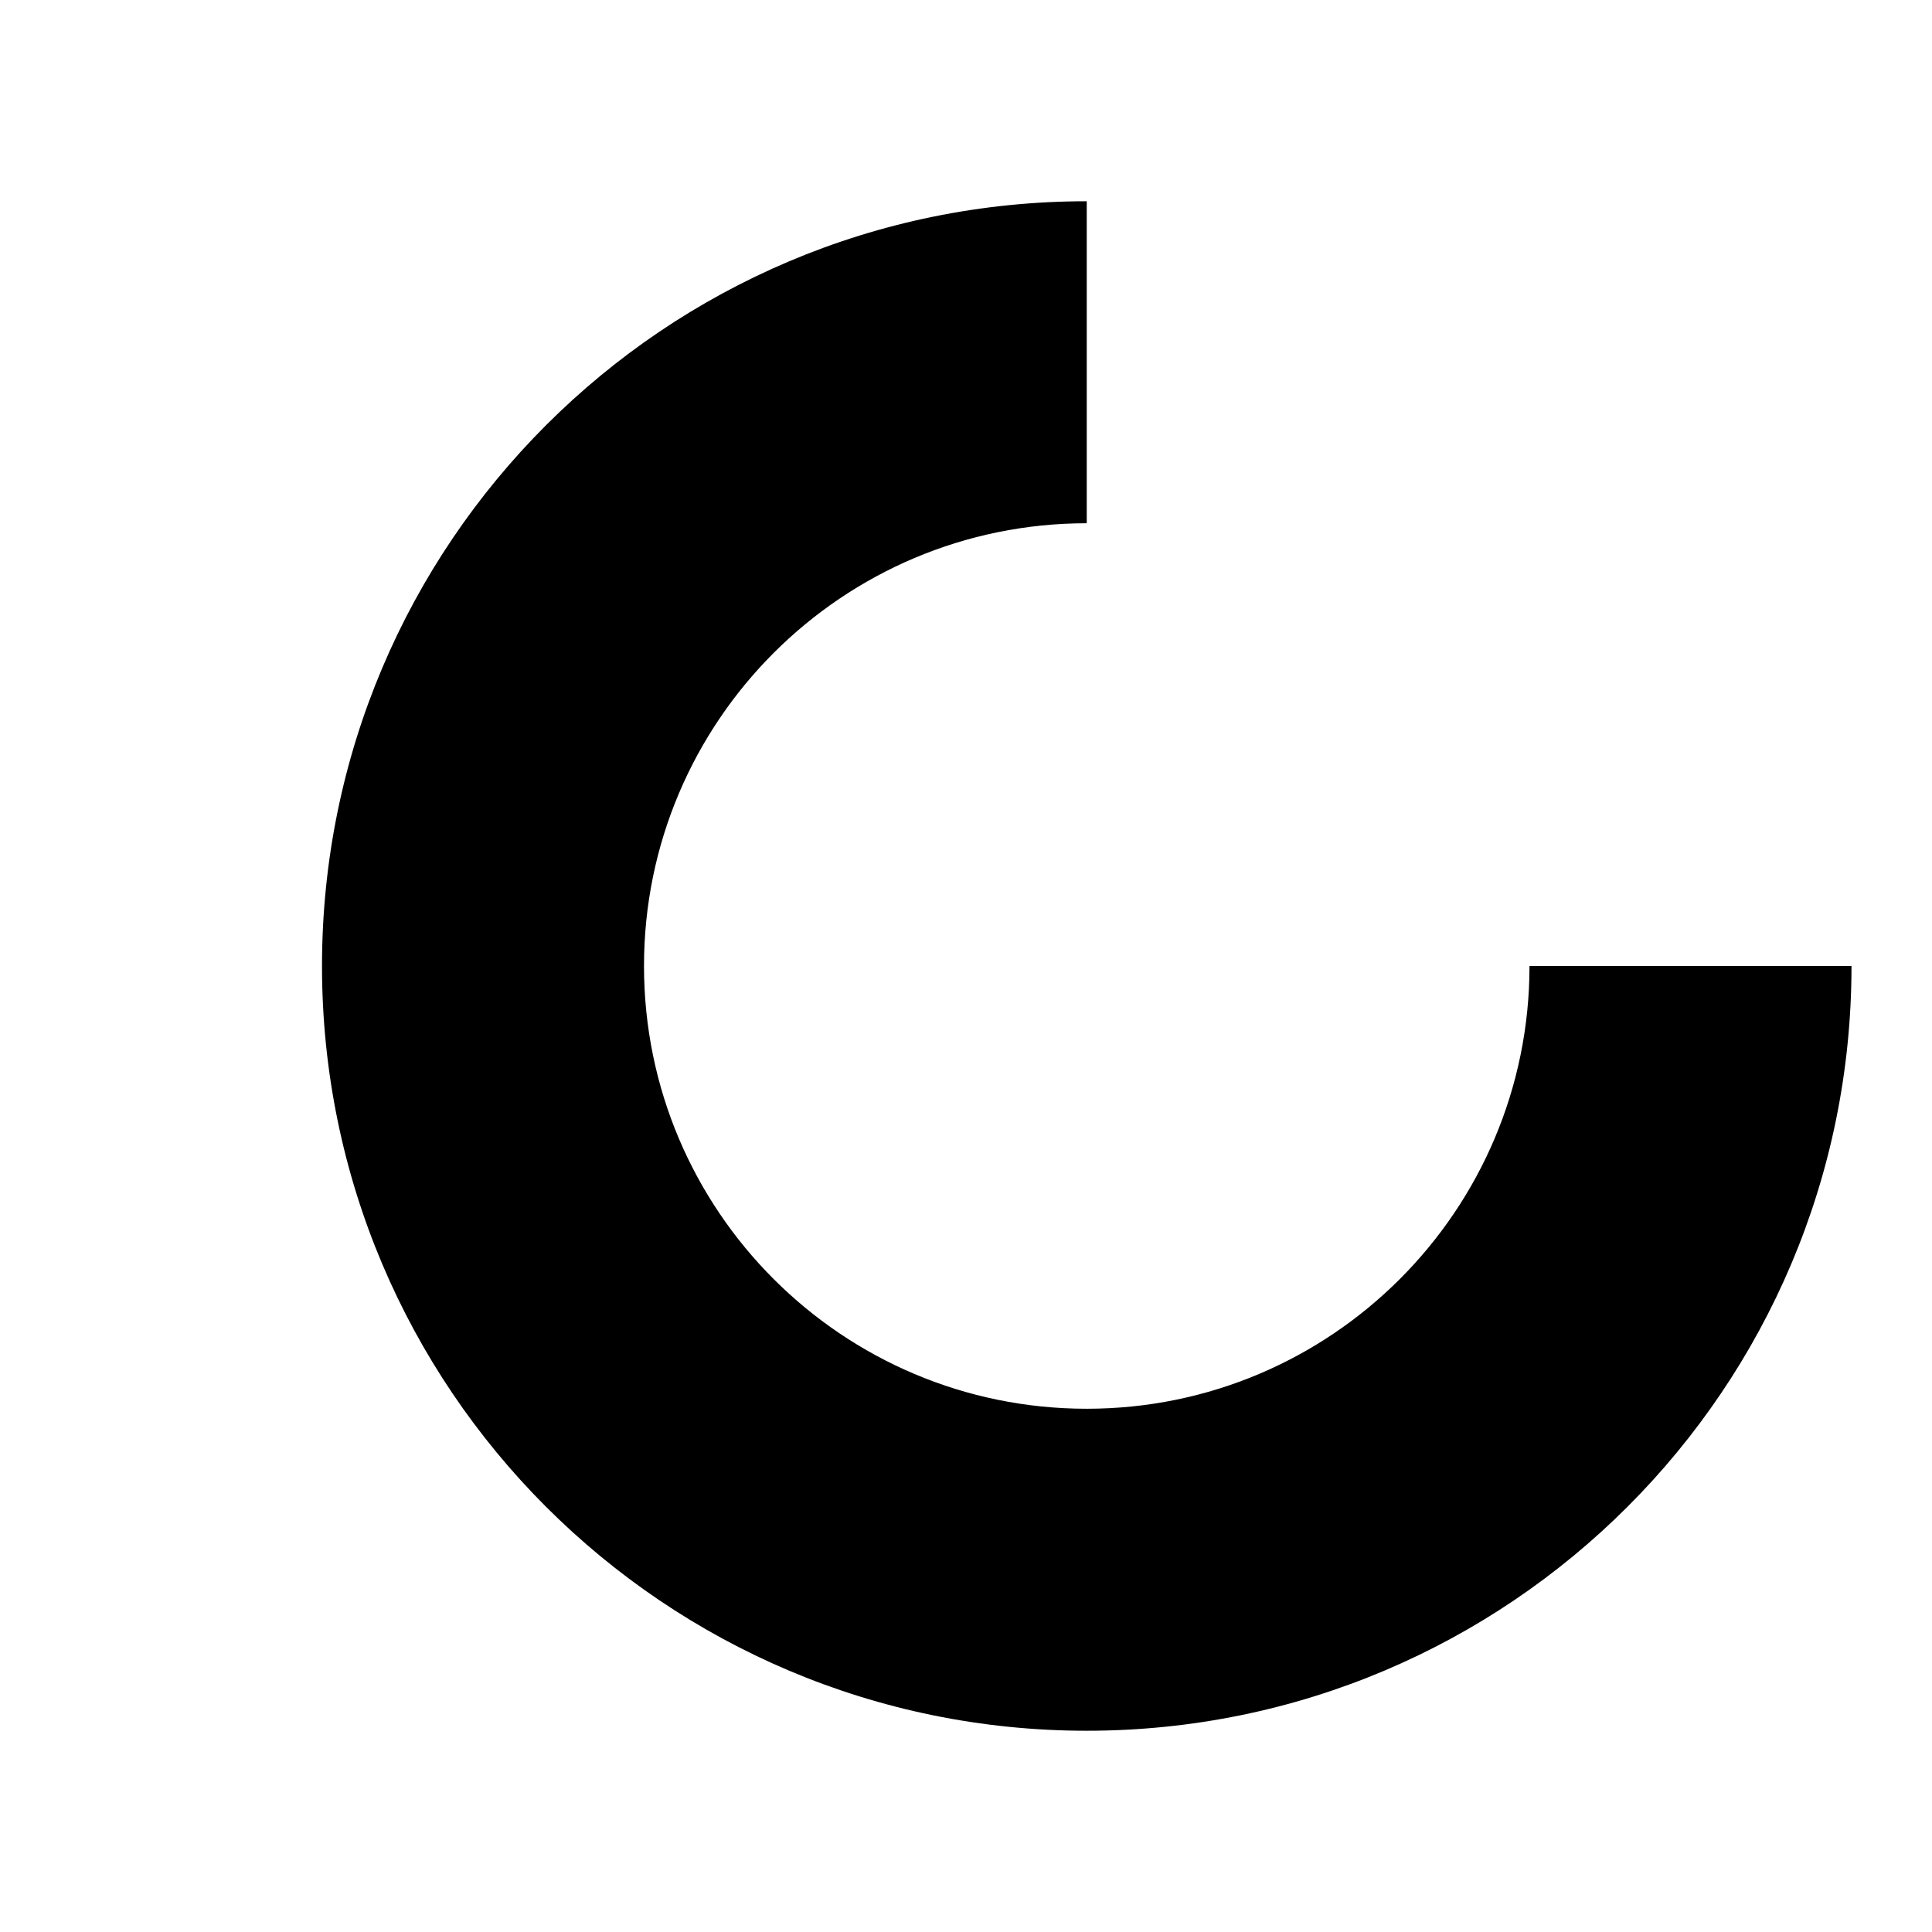
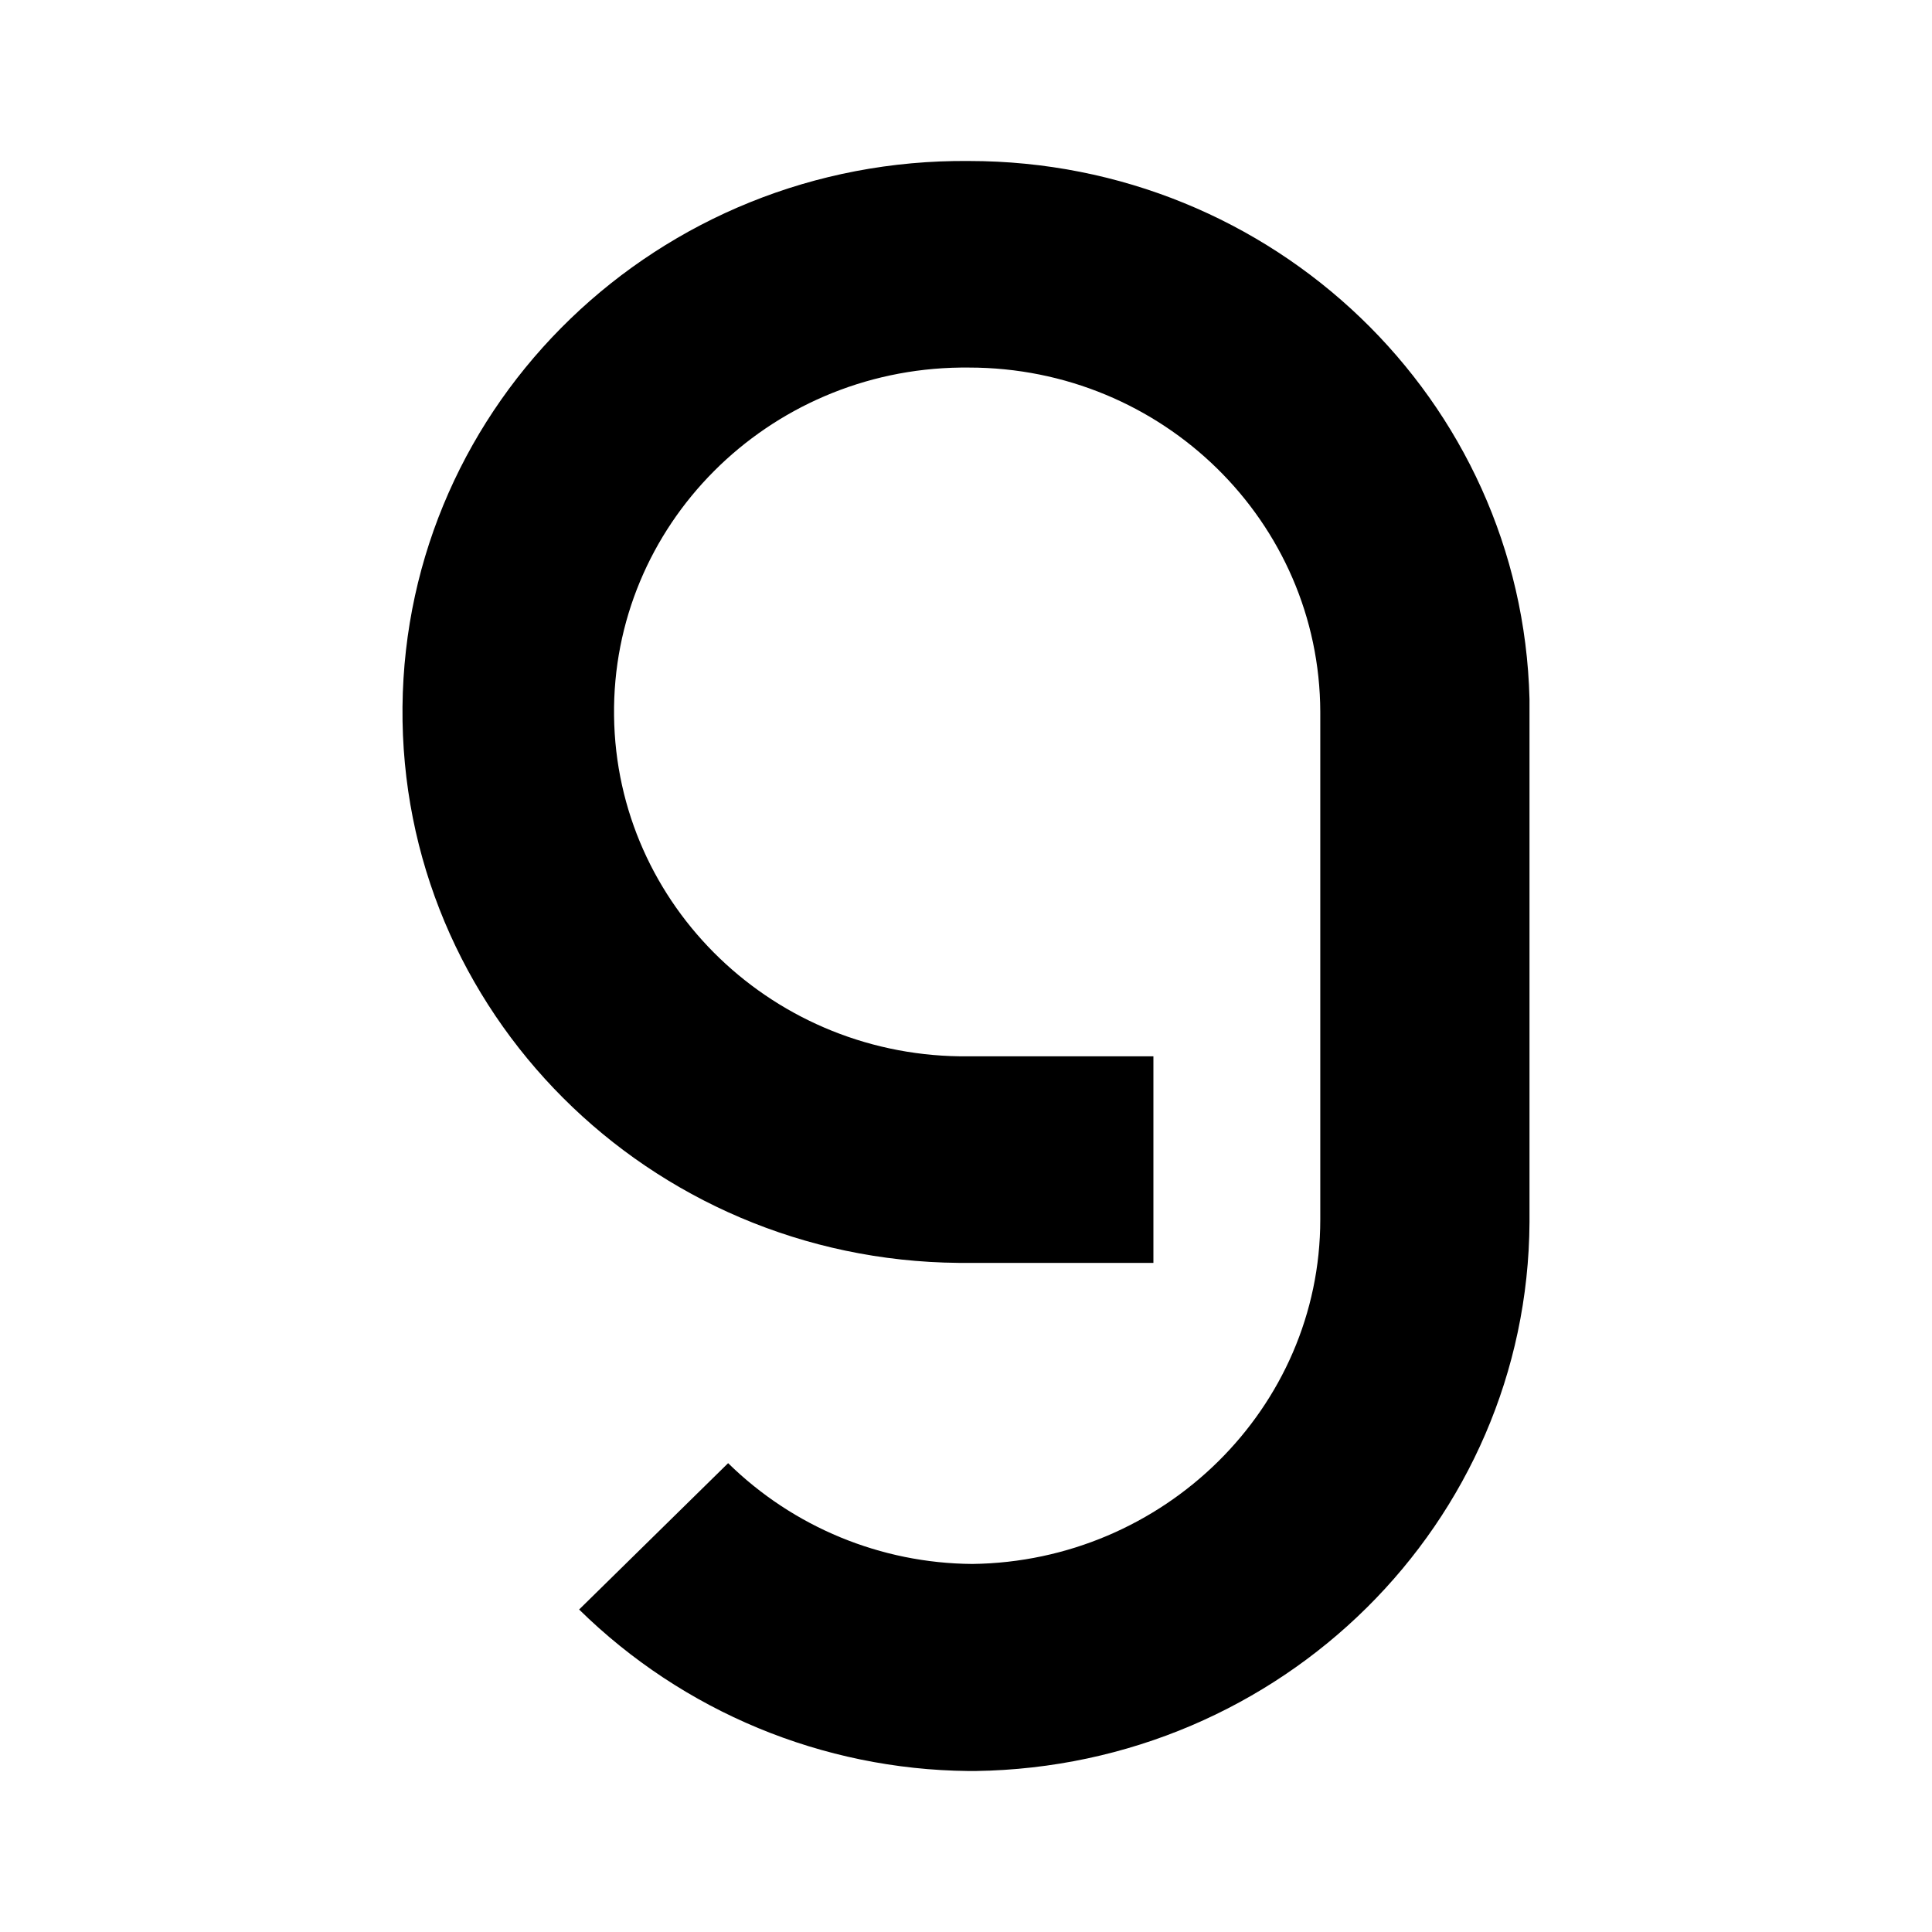
- <svg xmlns="http://www.w3.org/2000/svg" viewBox="0 0 24 24" fill="currentColor">
-   <path d="M13.5 2.5A9.5 9.5 0 0 0 4 12a9.5 9.5 0 0 0 9.5 9.5A9.5 9.5 0 0 0 23 12h-4a5.5 5.5 0 0 1-5.5 5.5A5.5 5.5 0 0 1 8 12a5.5 5.5 0 0 1 5.5-5.5V2.5z" />
+ <svg xmlns="http://www.w3.org/2000/svg" fill="currentColor" fill-rule="evenodd" height="1em" style="flex:none;line-height:1" viewBox="0 0 24 24" width="1em">
+   <path d="M12.036 2c-3.853-.035-7 3-7.036 6.781-.035 3.782 3.055 6.872 6.908 6.907h2.42v-2.566h-2.292c-2.407.028-4.38-1.866-4.408-4.23-.029-2.362 1.901-4.298 4.308-4.326h.1c2.407 0 4.358 1.915 4.365 4.278v6.305c0 2.342-1.944 4.25-4.323 4.279a4.375 4.375 0 01-3.033-1.252l-1.851 1.818A7 7 0 0012.029 22h.092c3.803-.056 6.858-3.083 6.879-6.816v-6.5C18.907 4.963 15.817 2 12.036 2z" />
</svg>
